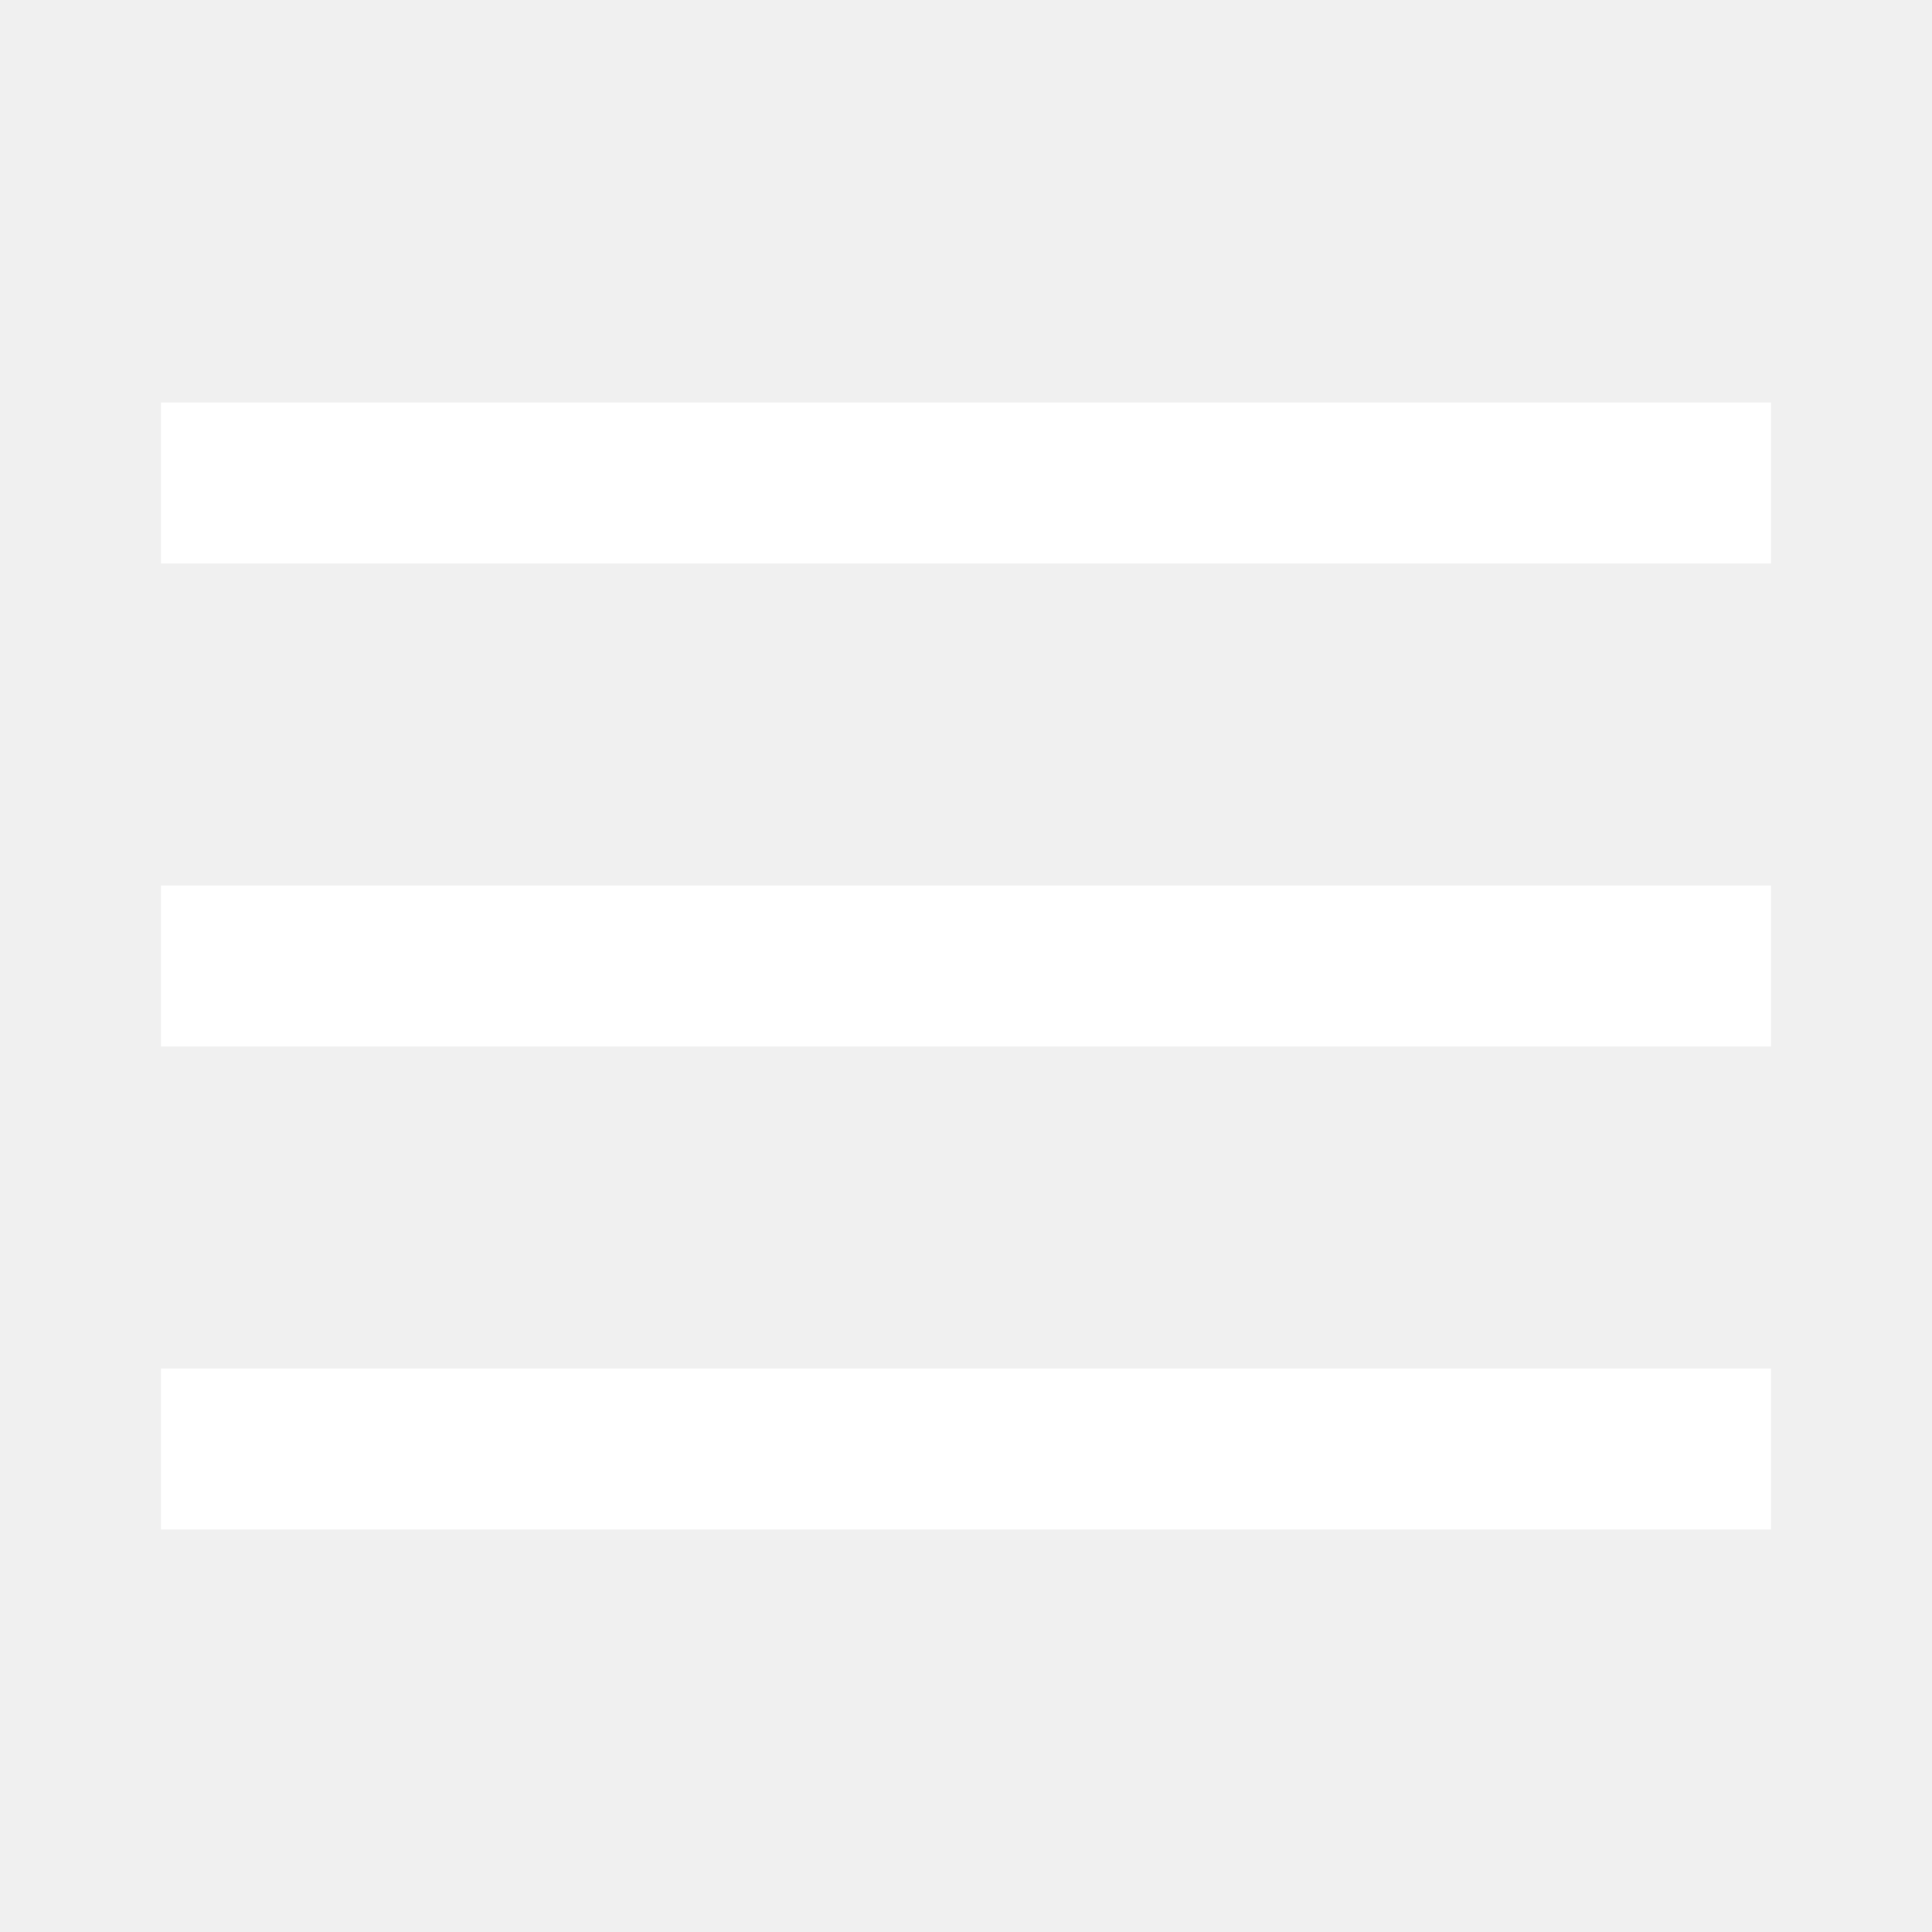
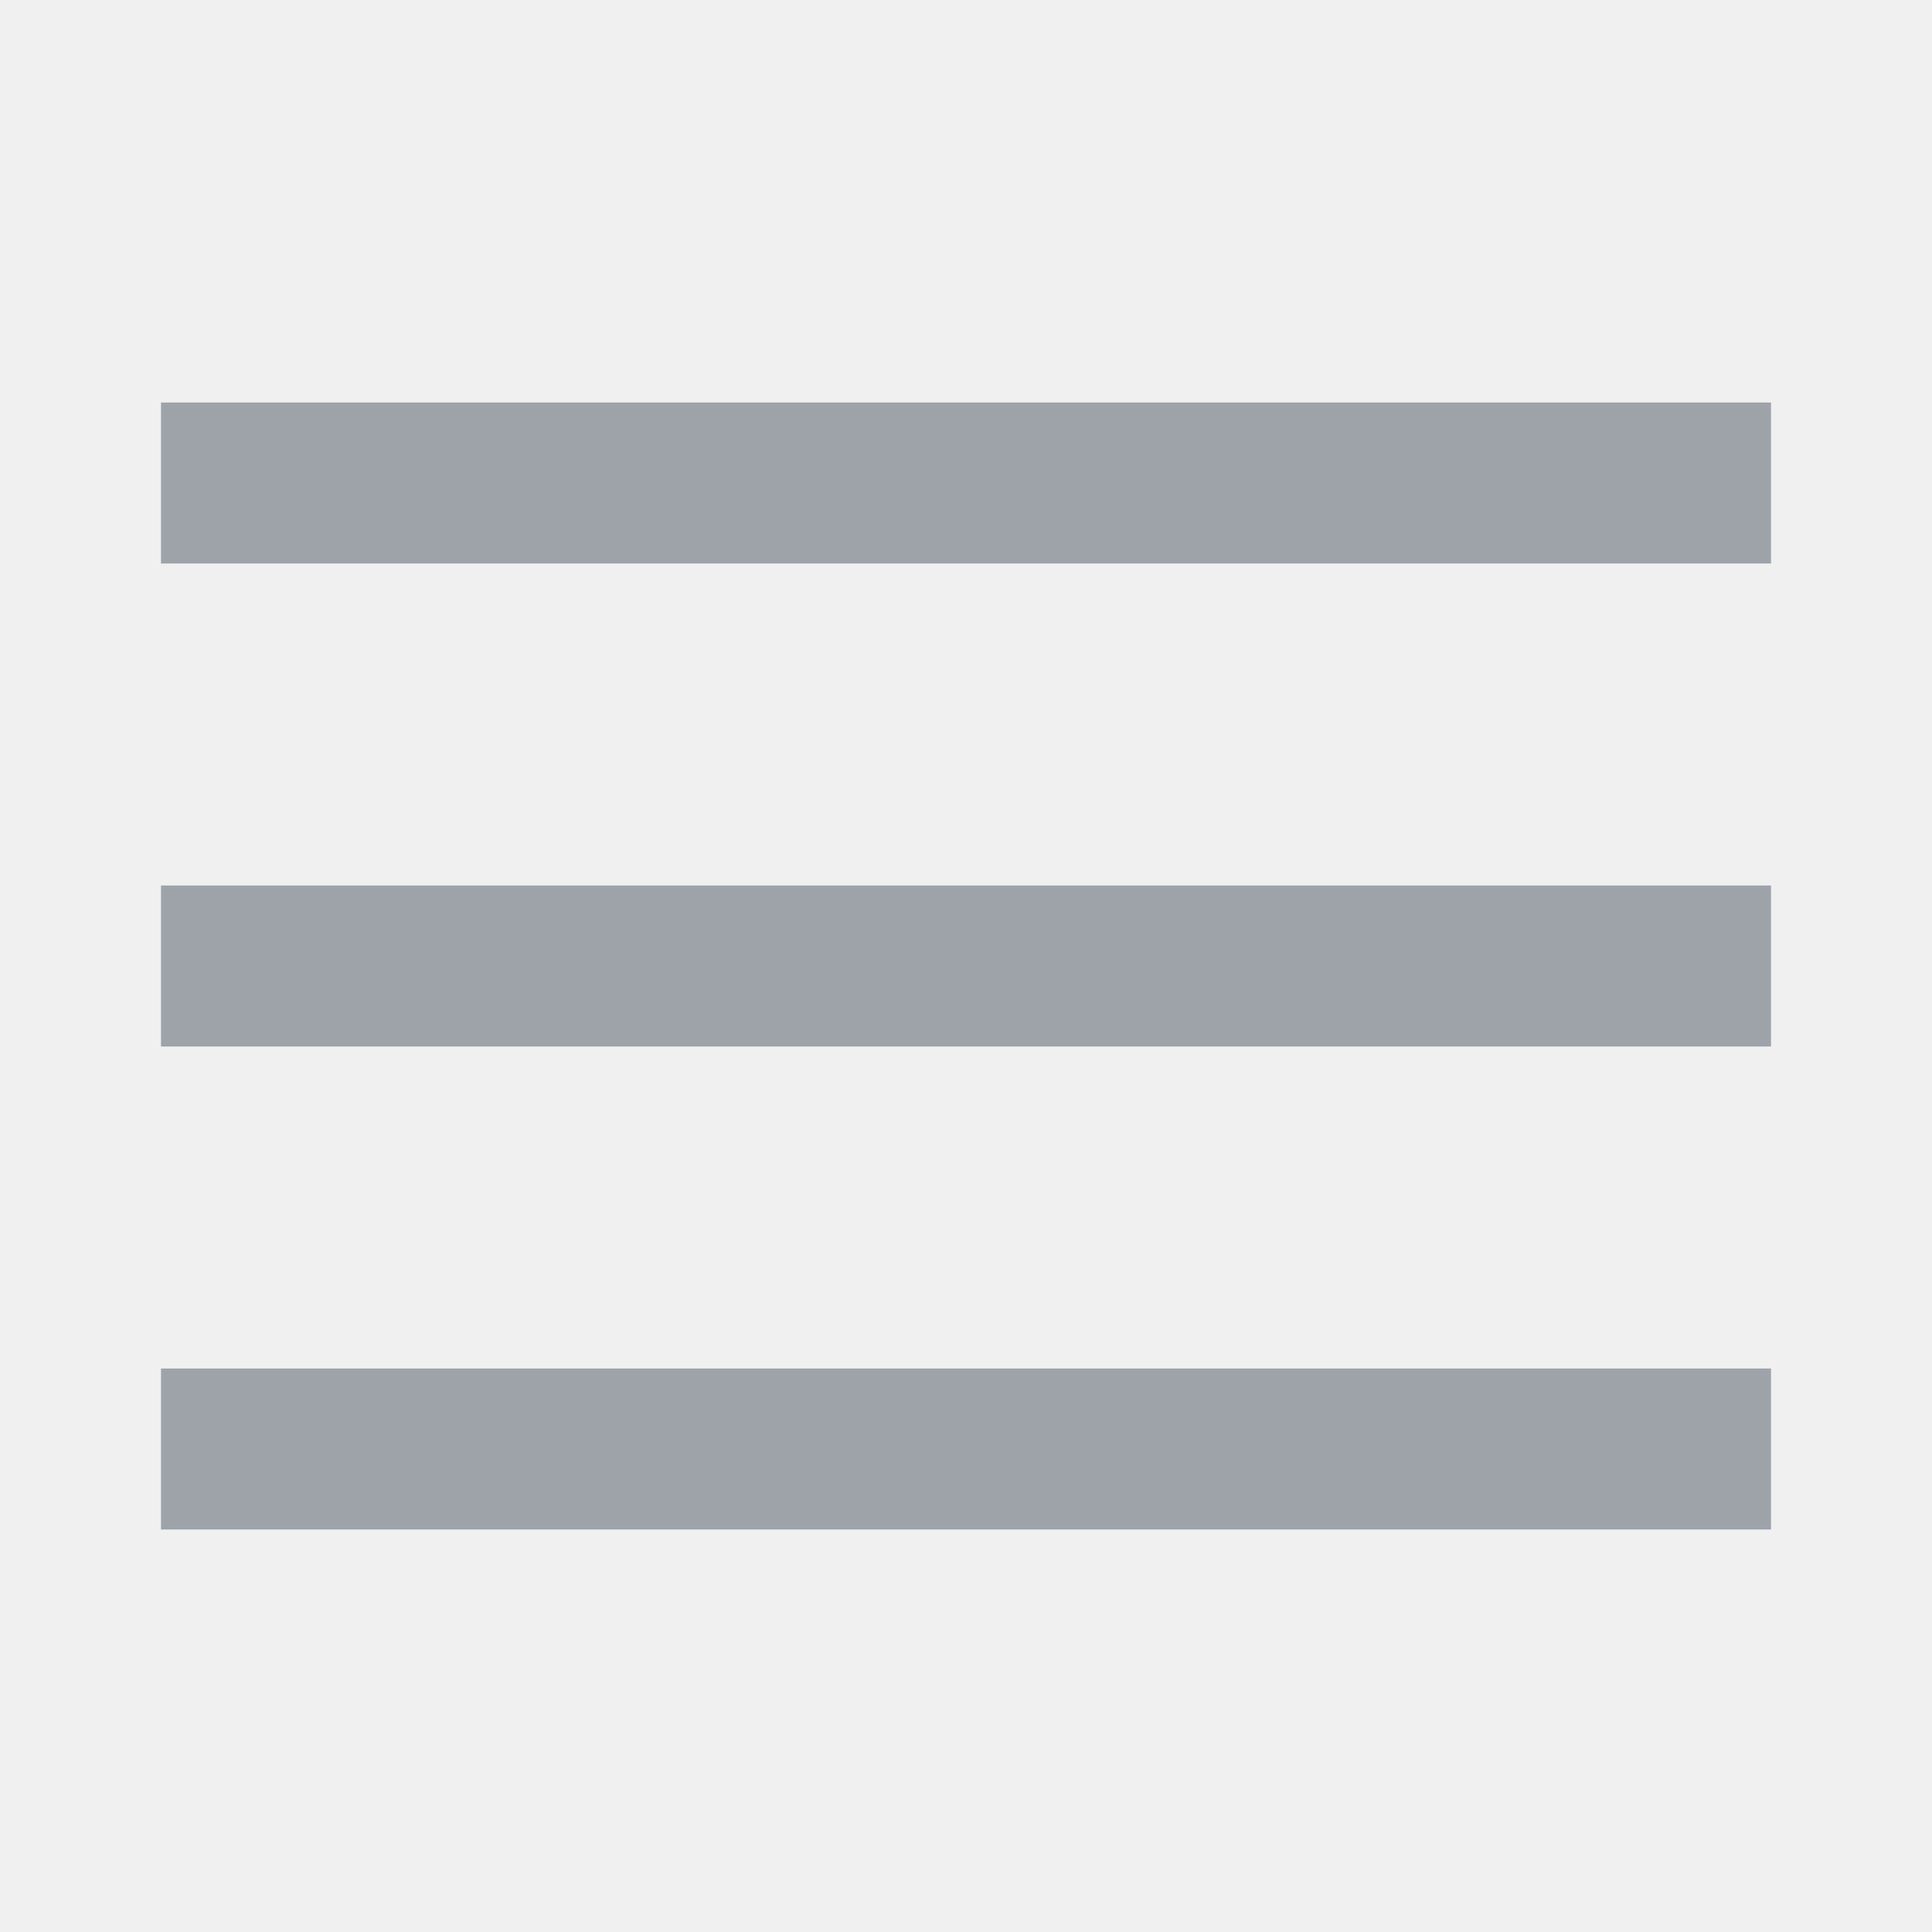
- <svg xmlns="http://www.w3.org/2000/svg" fill="#FFFFFF" viewBox="0 0 24 24" width="24px" height="24px">
+ <svg xmlns="http://www.w3.org/2000/svg" fill="#9ea3aa" viewBox="0 0 24 24" width="24px" height="24px">
  <path d="M 2 5 L 2 7 L 22 7 L 22 5 L 2 5 z M 2 11 L 2 13 L 22 13 L 22 11 L 2 11 z M 2 17 L 2 19 L 22 19 L 22 17 L 2 17 z" />
</svg>
